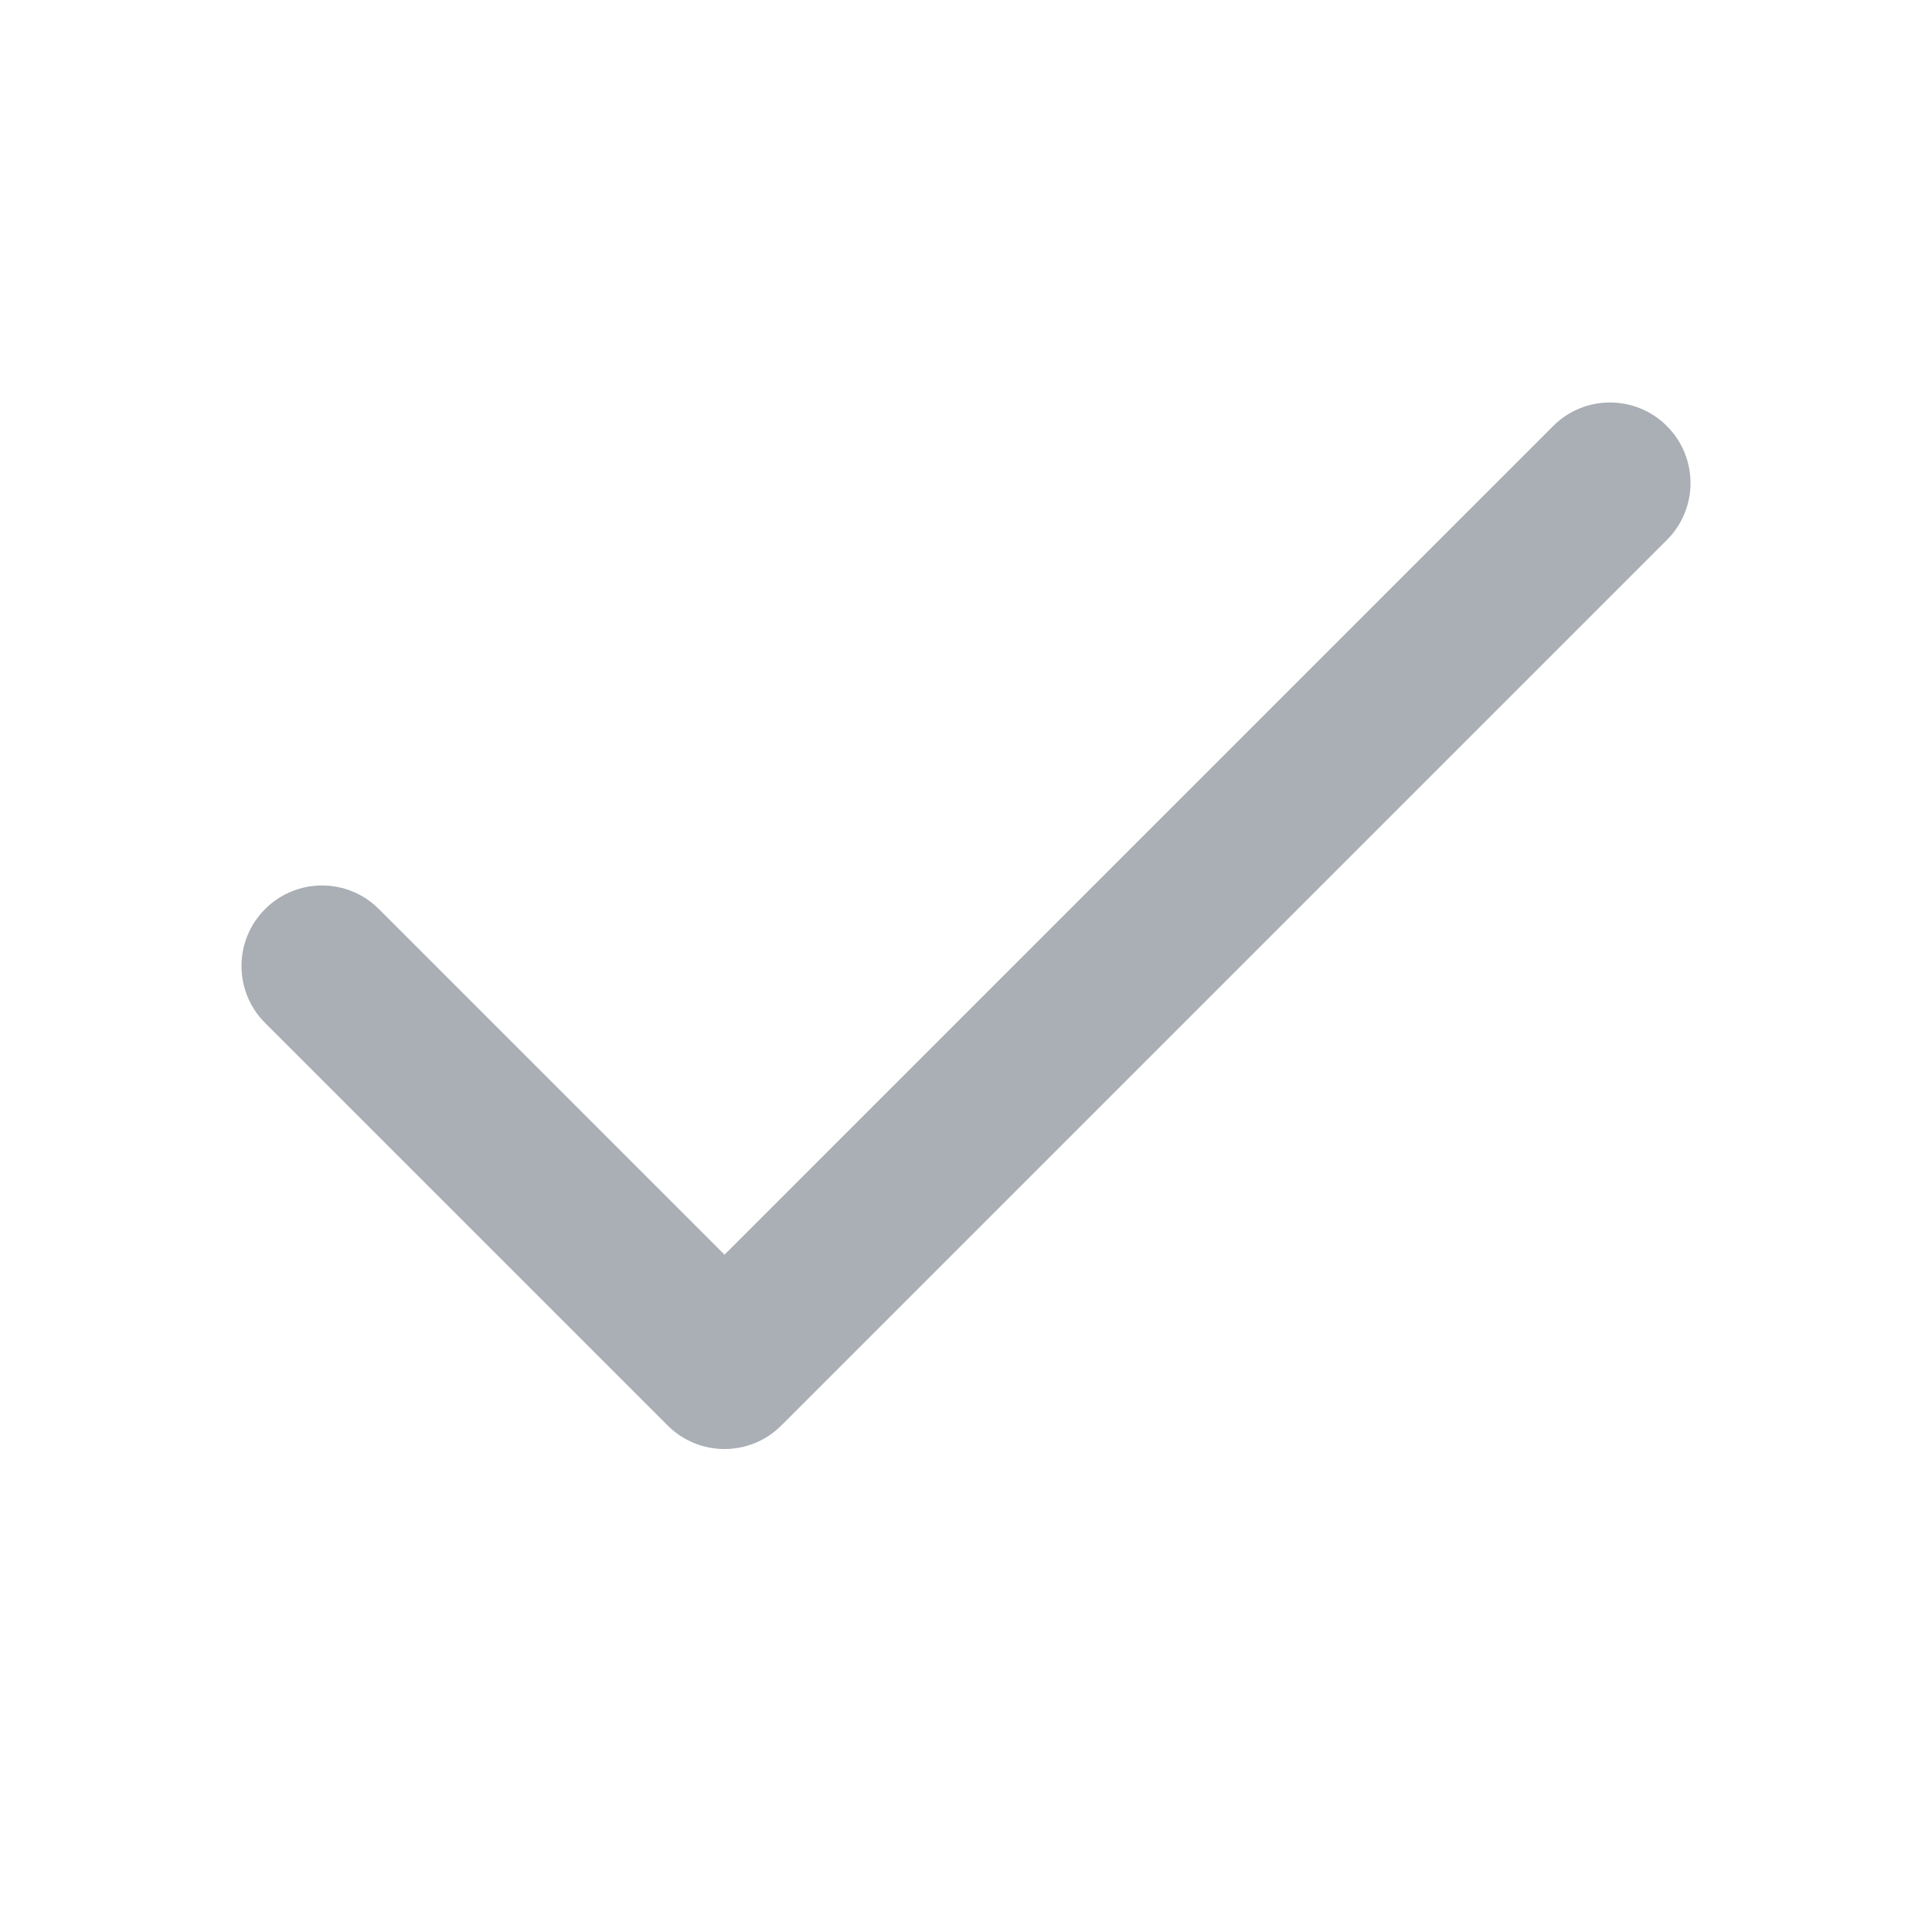
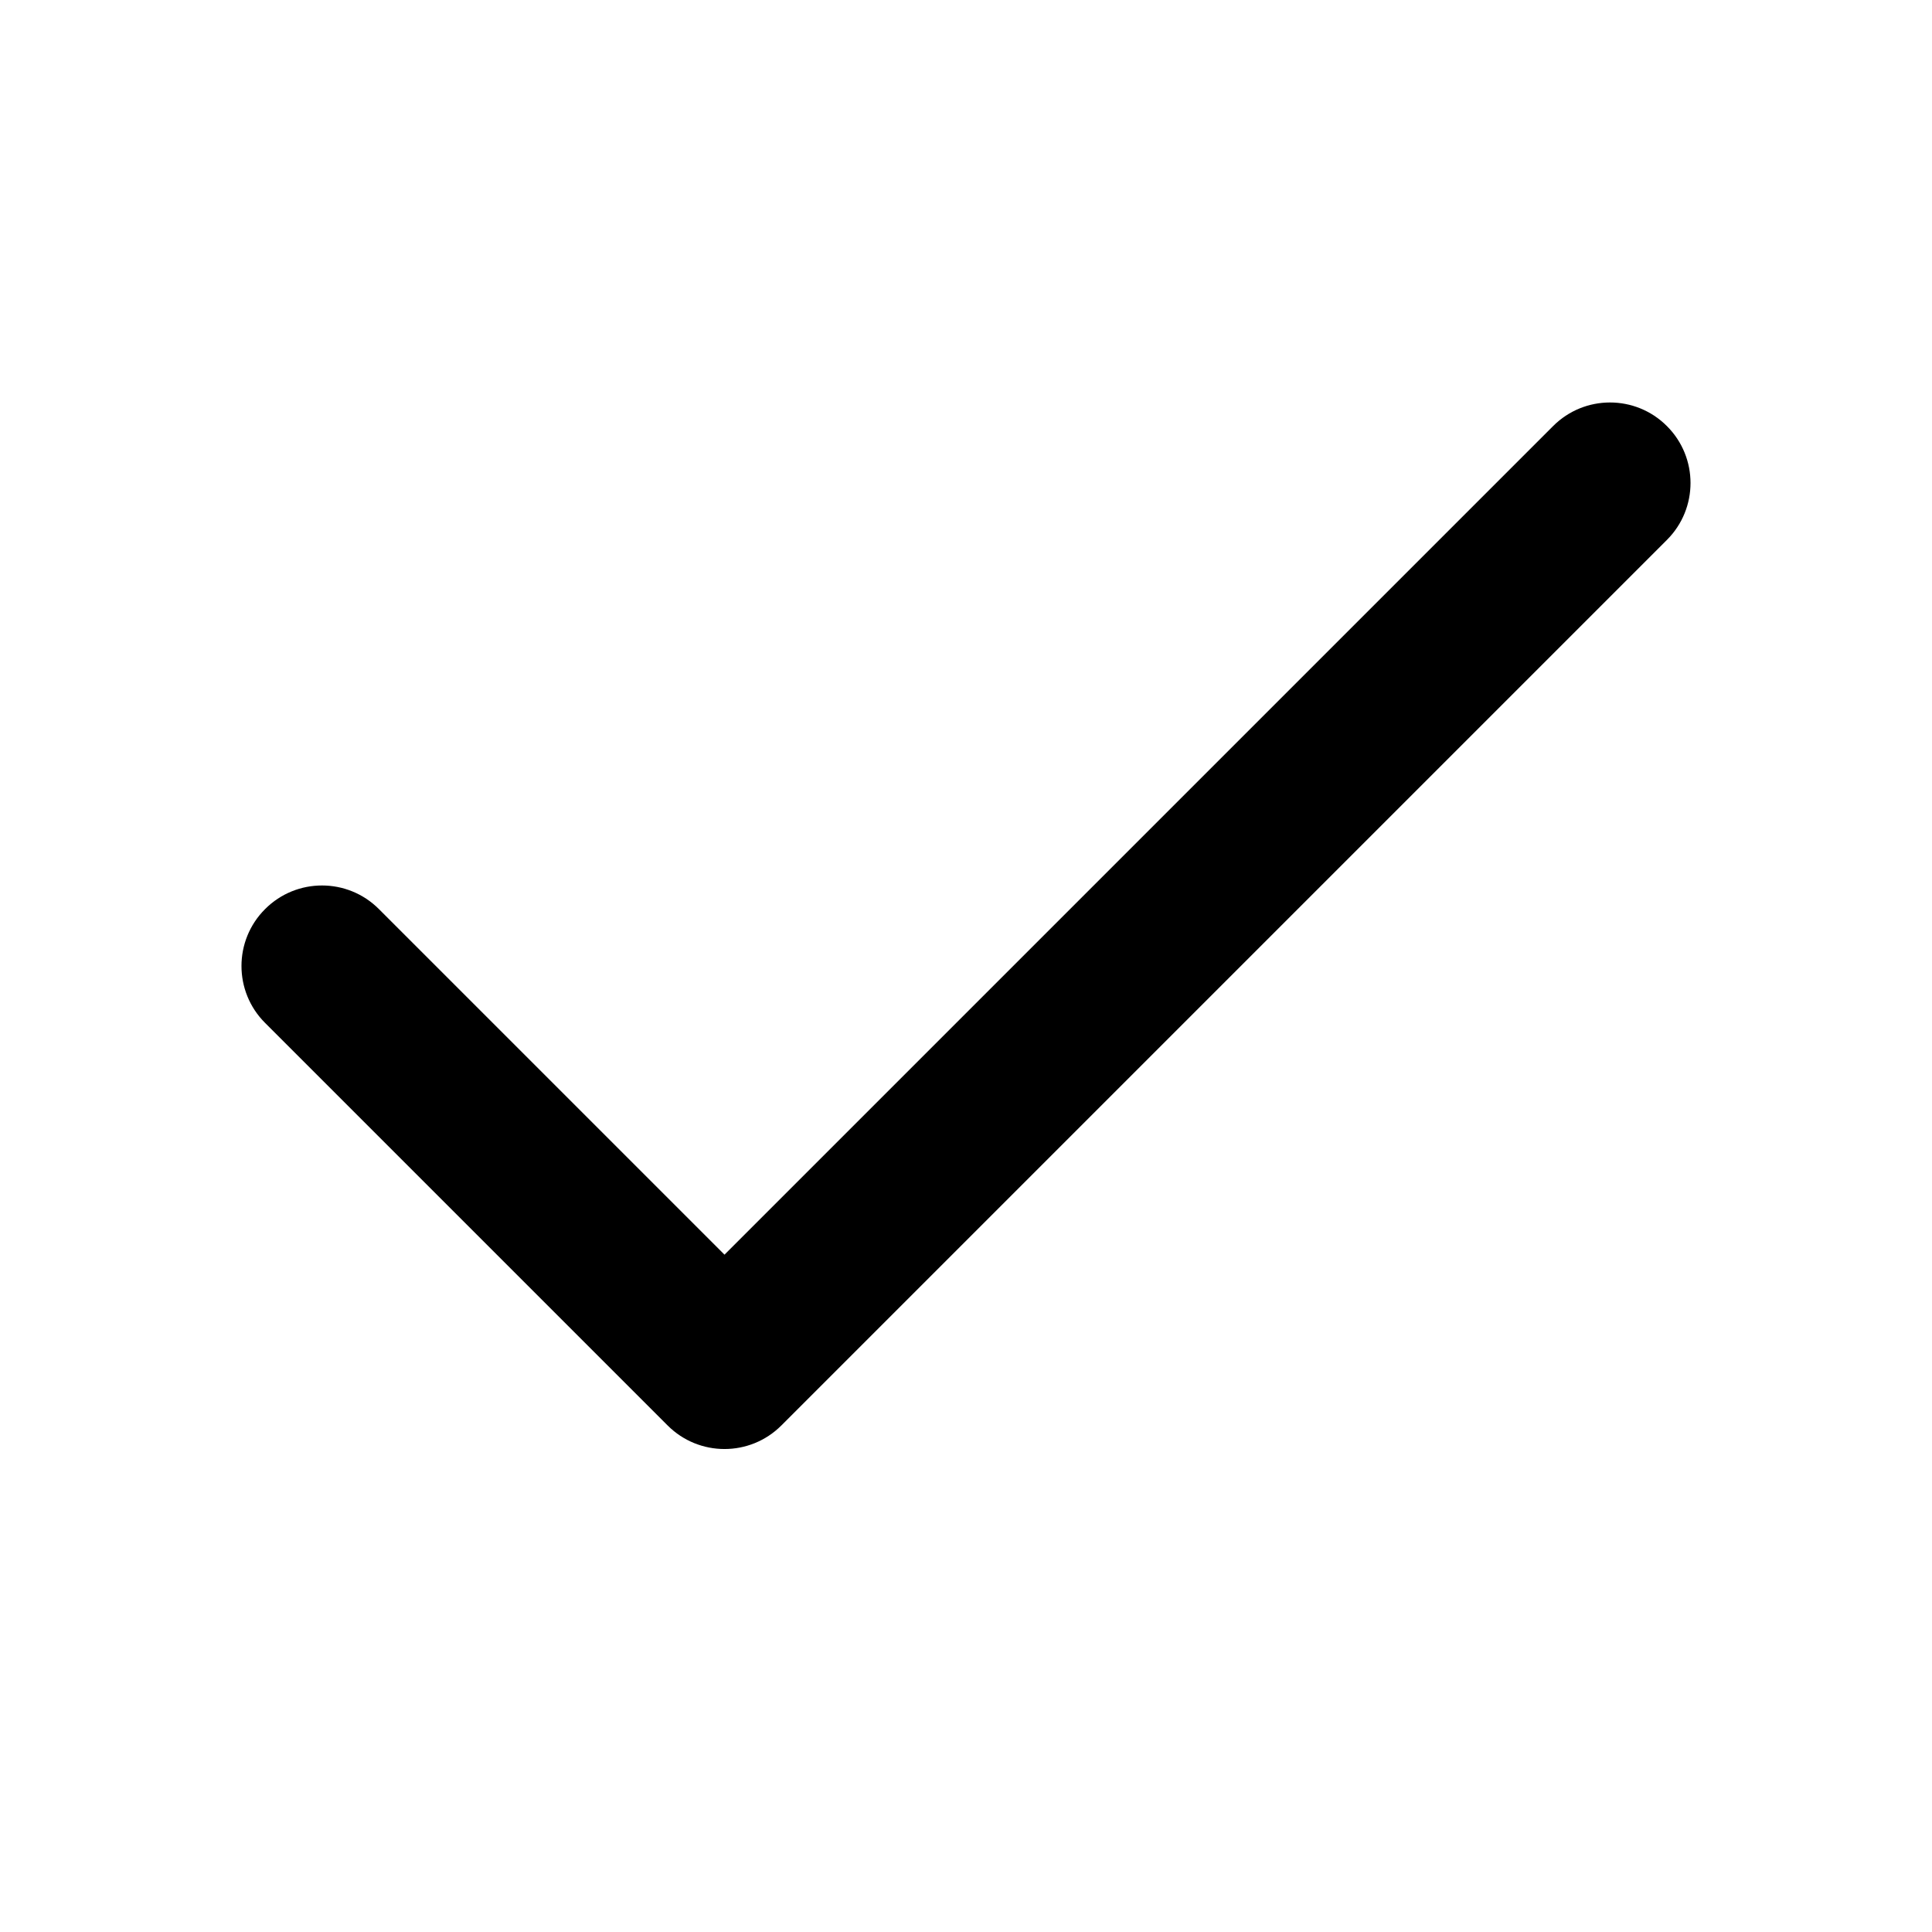
- <svg xmlns="http://www.w3.org/2000/svg" width="24" height="24" viewBox="0 0 24 24" fill="none">
-   <path fill-rule="evenodd" clip-rule="evenodd" d="M20.707 5.293C21.098 5.683 21.098 6.317 20.707 6.707L9.707 17.707C9.317 18.098 8.683 18.098 8.293 17.707L3.293 12.707C2.902 12.317 2.902 11.683 3.293 11.293C3.683 10.902 4.317 10.902 4.707 11.293L9 15.586L19.293 5.293C19.683 4.902 20.317 4.902 20.707 5.293Z" fill="#A9AFB5" />
+ <svg xmlns="http://www.w3.org/2000/svg" width="24" height="24" viewBox="0 0 24 24">
+   <path d="M20.707 5.293C21.098 5.683 21.098 6.317 20.707 6.707L9.707 17.707C9.317 18.098 8.683 18.098 8.293 17.707L3.293 12.707C2.902 12.317 2.902 11.683 3.293 11.293C3.683 10.902 4.317 10.902 4.707 11.293L9 15.586L19.293 5.293C19.683 4.902 20.317 4.902 20.707 5.293Z" />
</svg>
